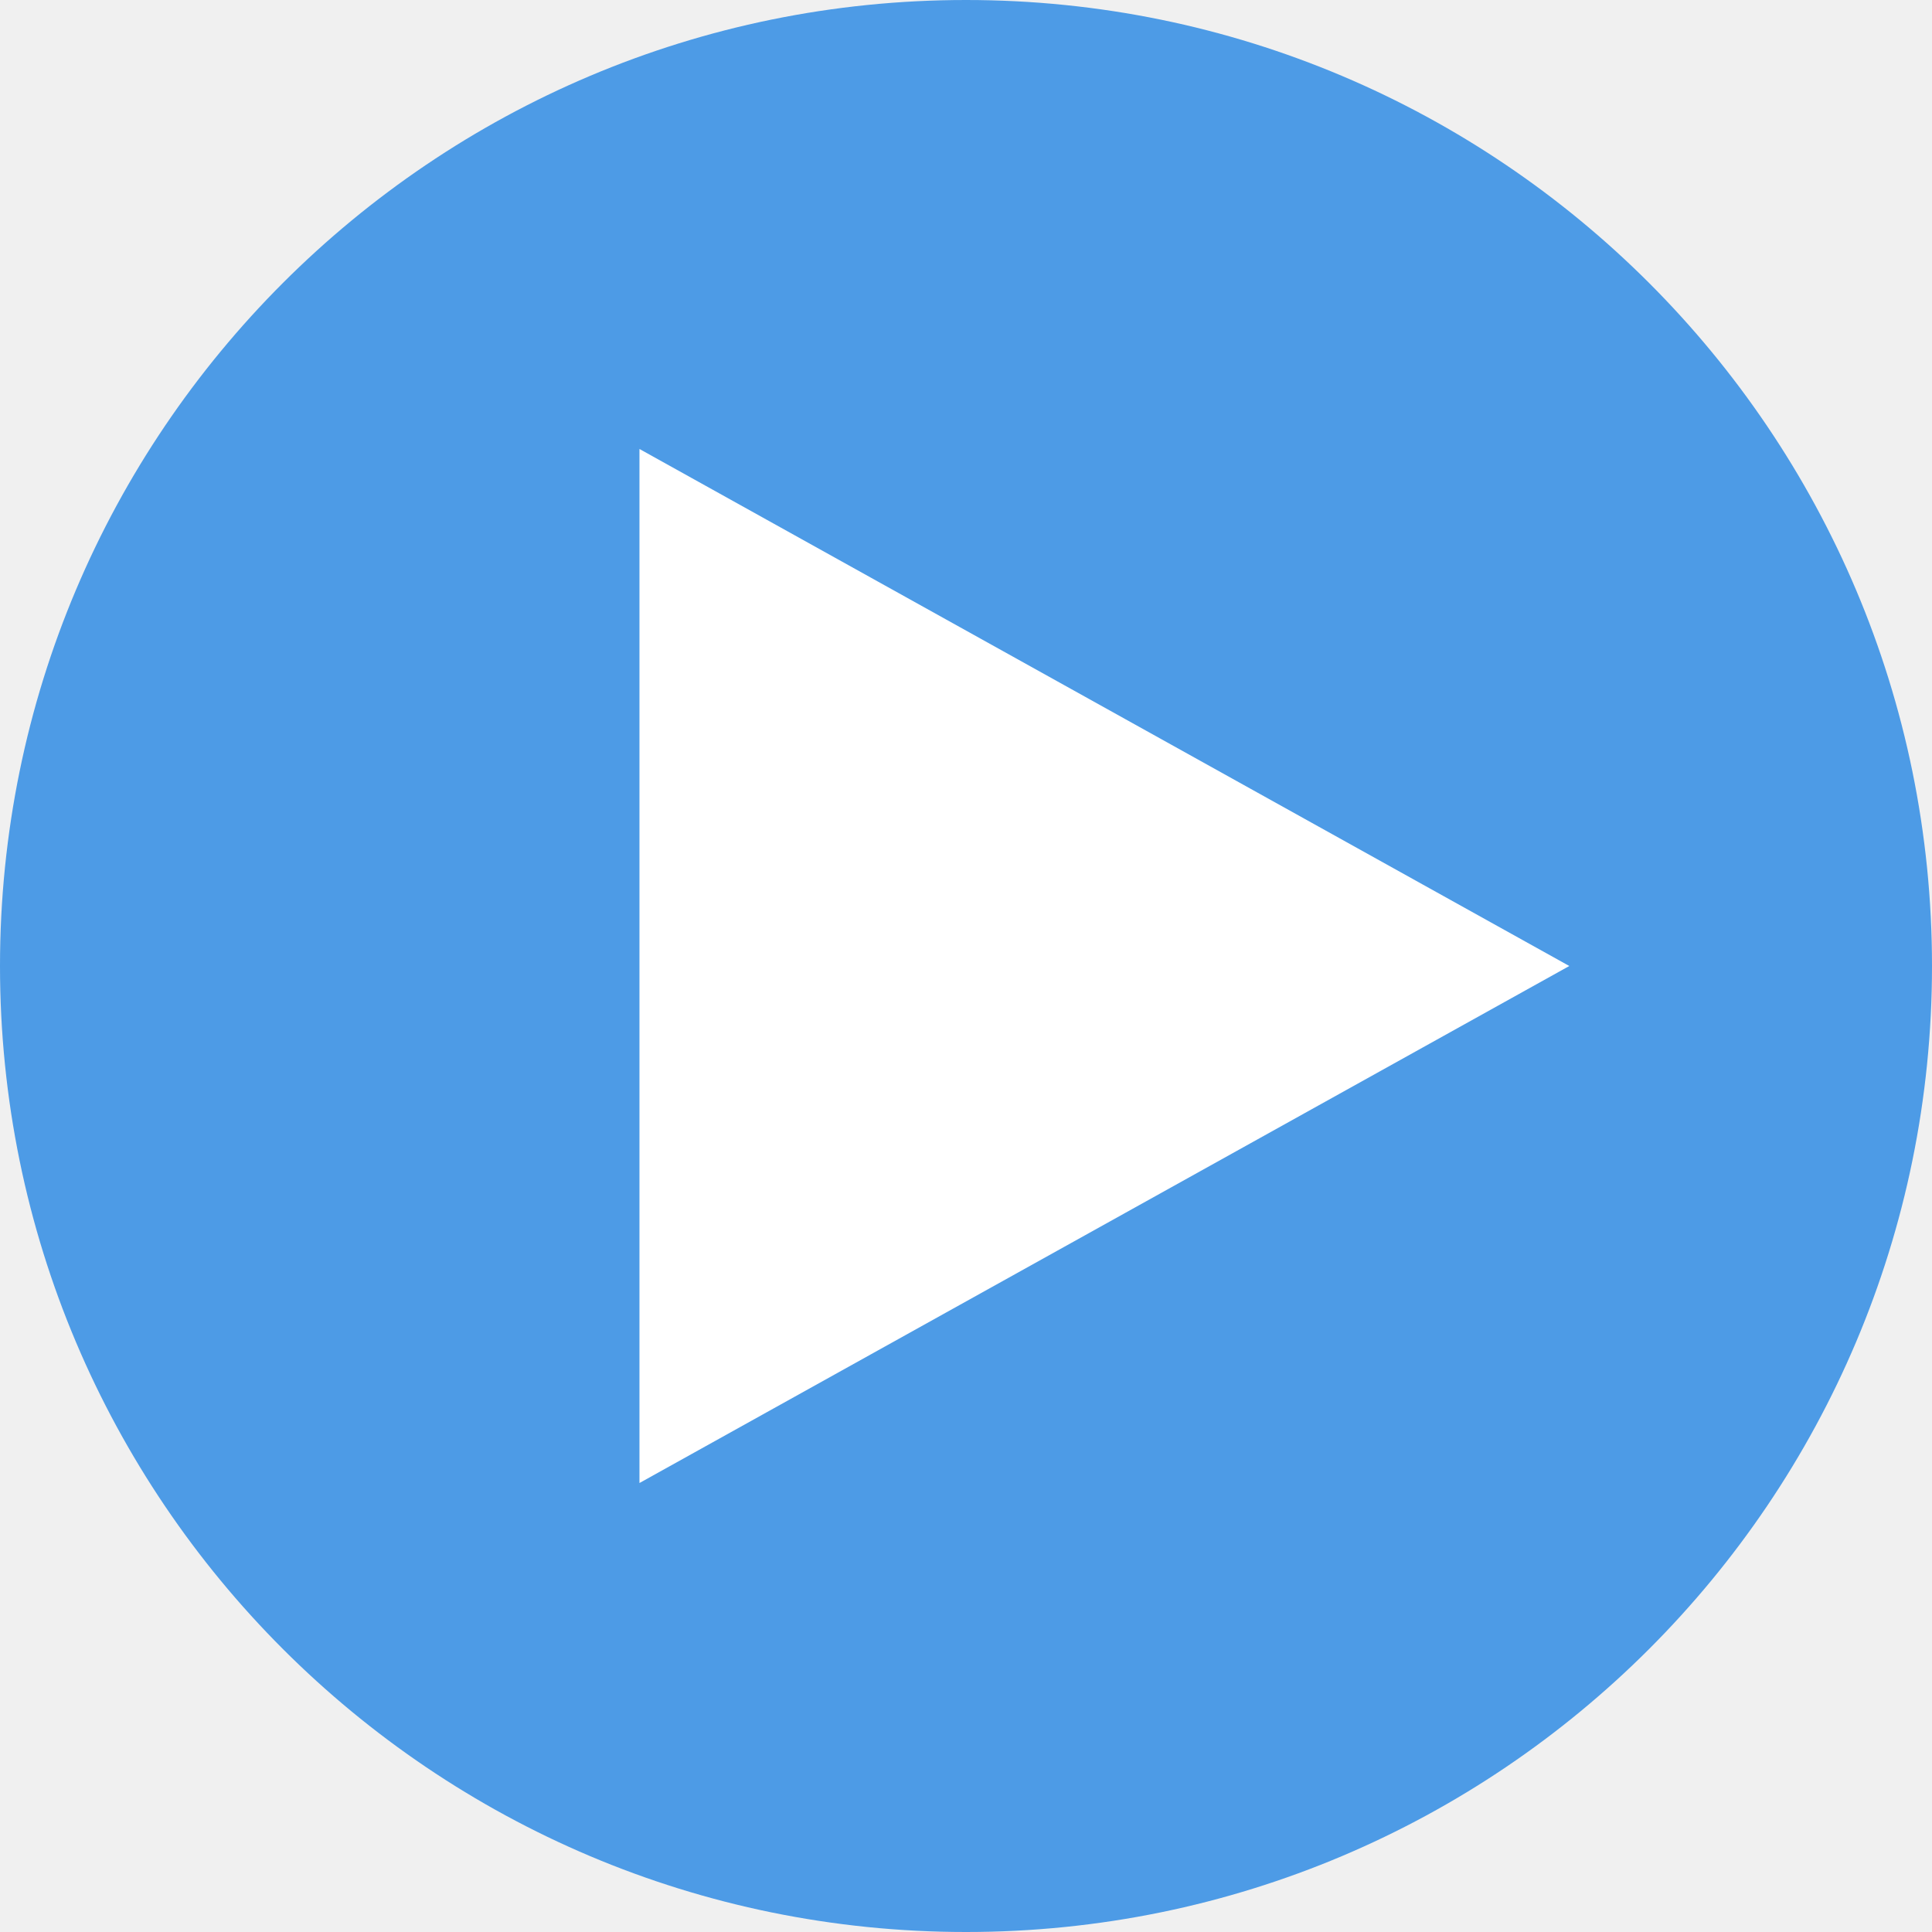
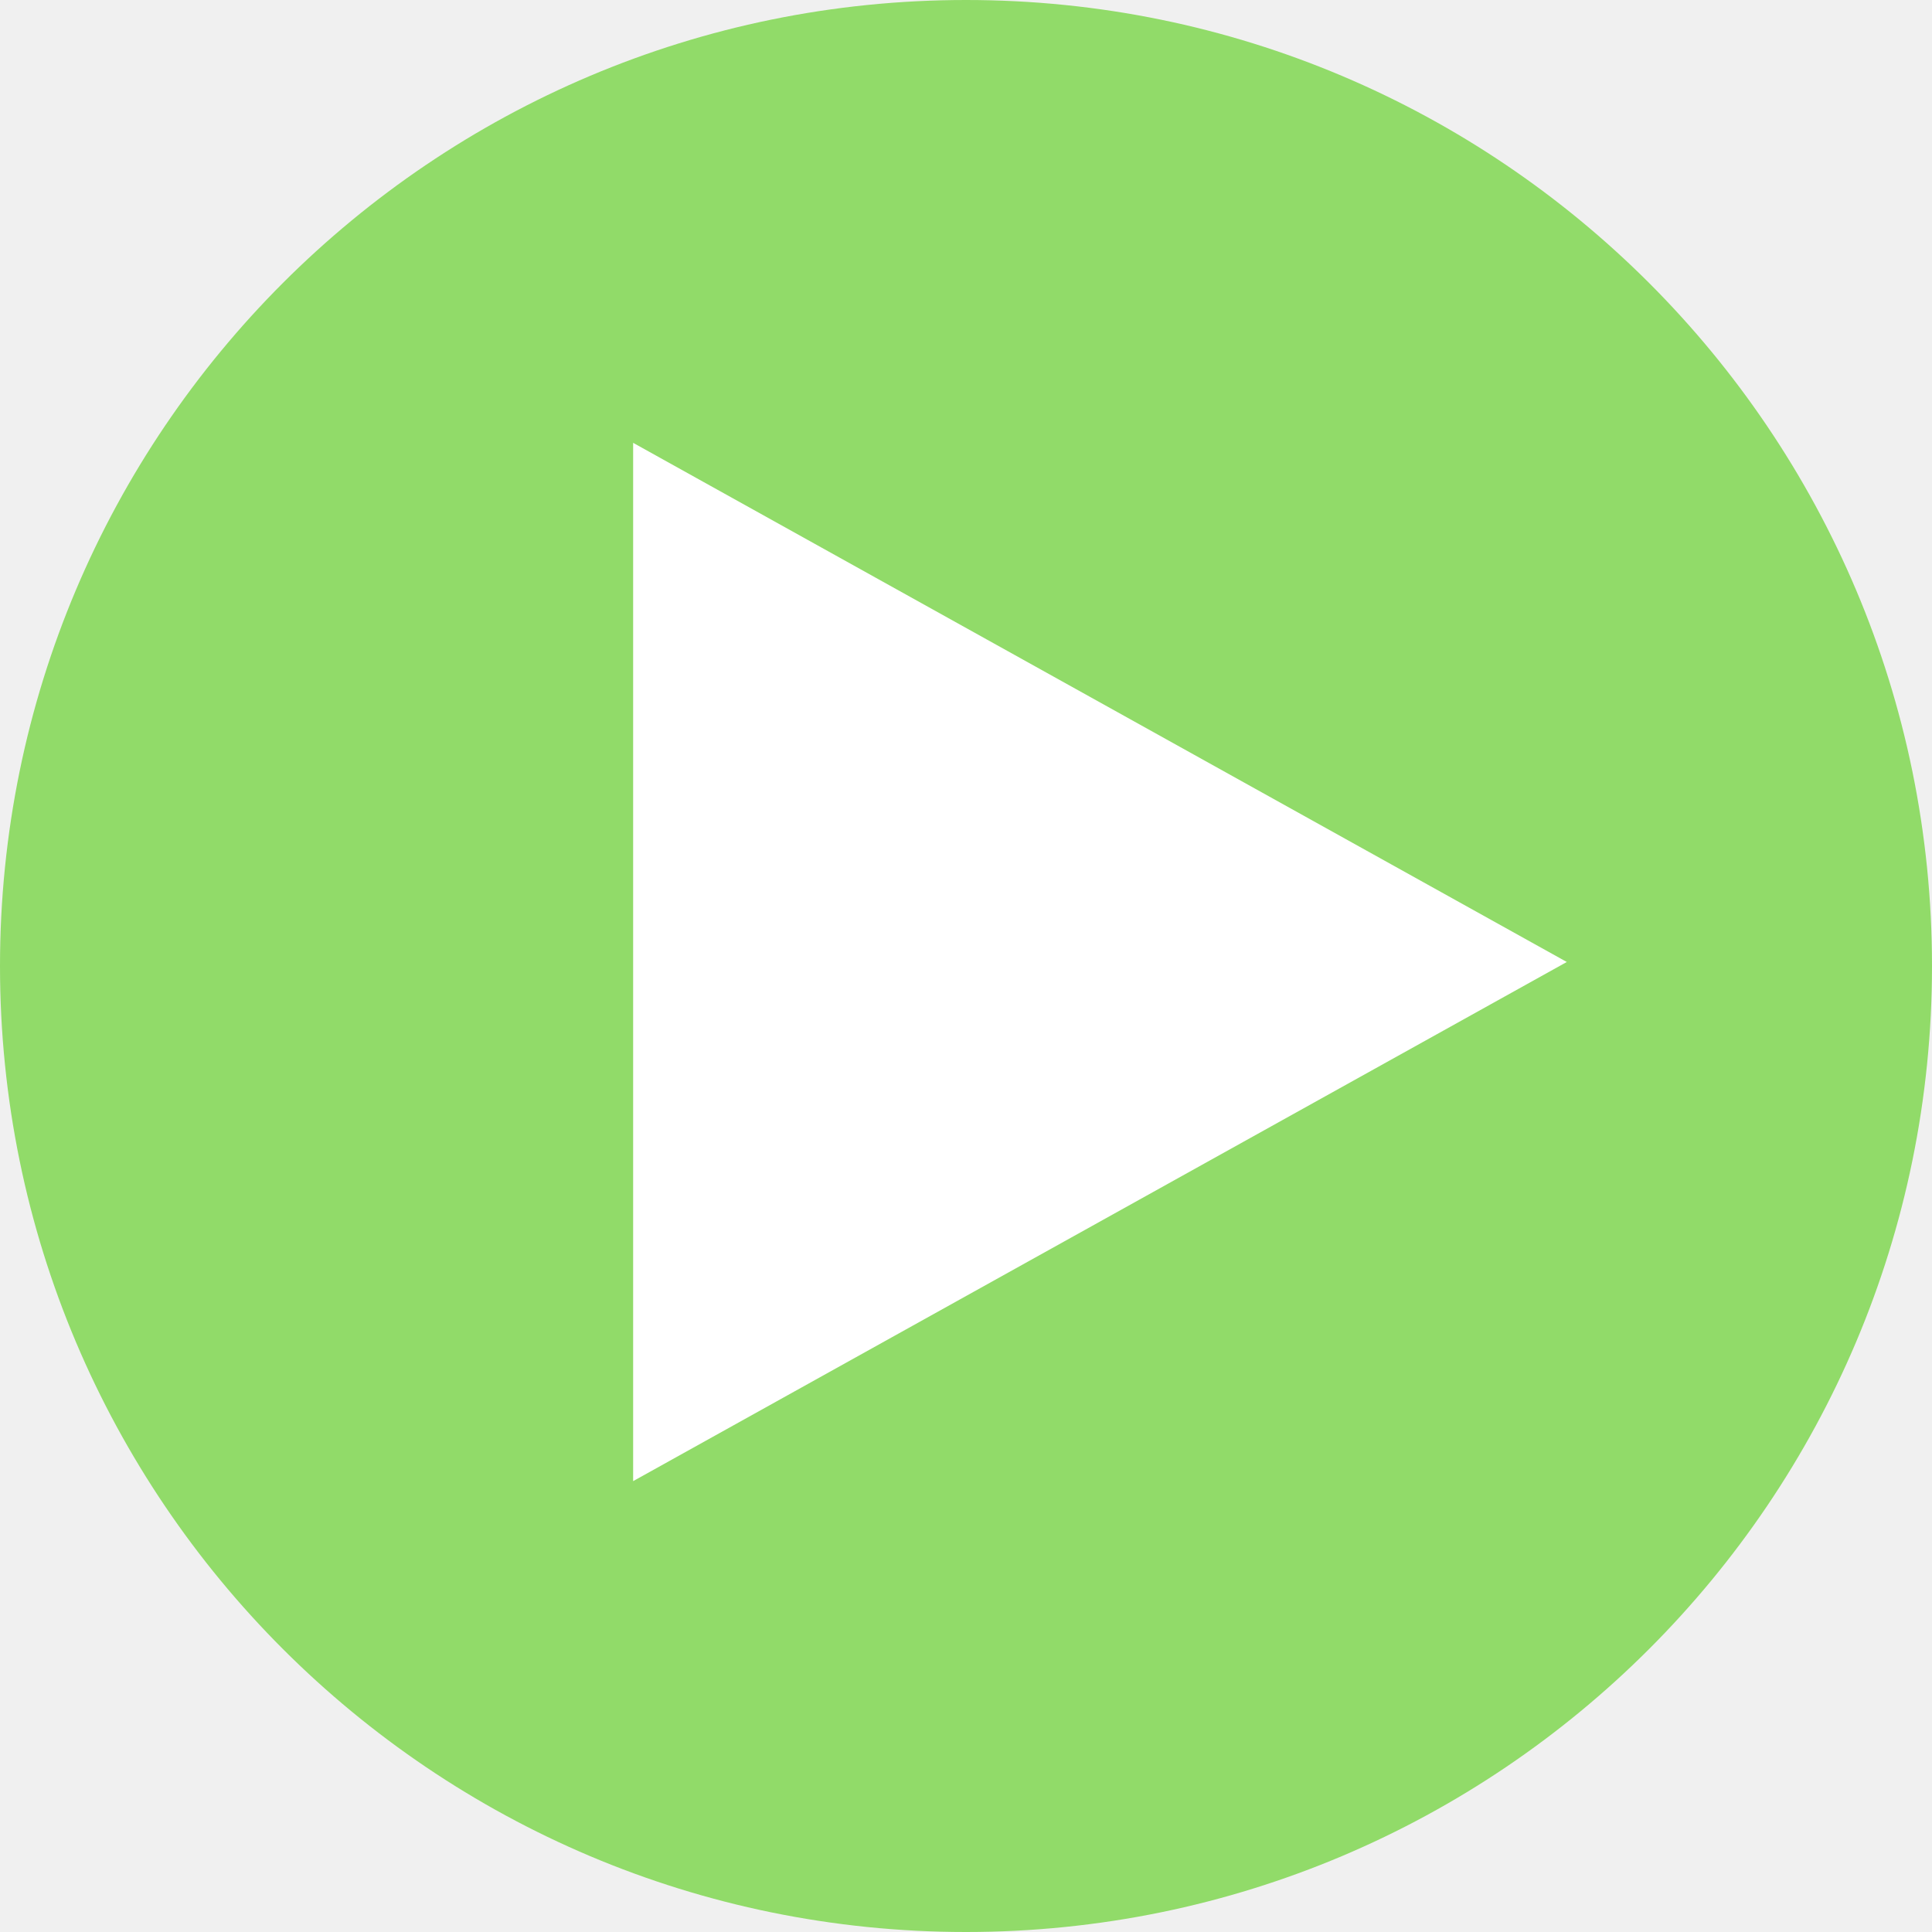
- <svg xmlns="http://www.w3.org/2000/svg" width="71" height="71" viewBox="0 0 71 71">
-   <g id="Group_48" data-name="Group 48" transform="translate(-417 -3883)">
-     <circle id="Ellipse_24" data-name="Ellipse 24" cx="35.5" cy="35.5" r="35.5" transform="translate(417 3883)" fill="#4d9be6" />
-     <path id="Polygon_4" data-name="Polygon 4" d="M19,0,38,34.171H0Z" transform="translate(474.671 3899.5) rotate(90)" fill="#fff" />
+ <svg xmlns="http://www.w3.org/2000/svg" width="38" height="38" viewBox="0 0 38 38">
+   <g id="Group_48" data-name="Group 48" transform="translate(-0.177 -0.158)">
+     <circle id="Ellipse_24" data-name="Ellipse 24" cx="19" cy="19" r="19" transform="translate(0.177 0.158)" fill="#91db69" />
+     <path id="Polygon_4" data-name="Polygon 4" d="M10.211,0,20.422,18.364H0Z" transform="translate(30.994 8.868) rotate(90)" fill="#fff" />
  </g>
</svg>
